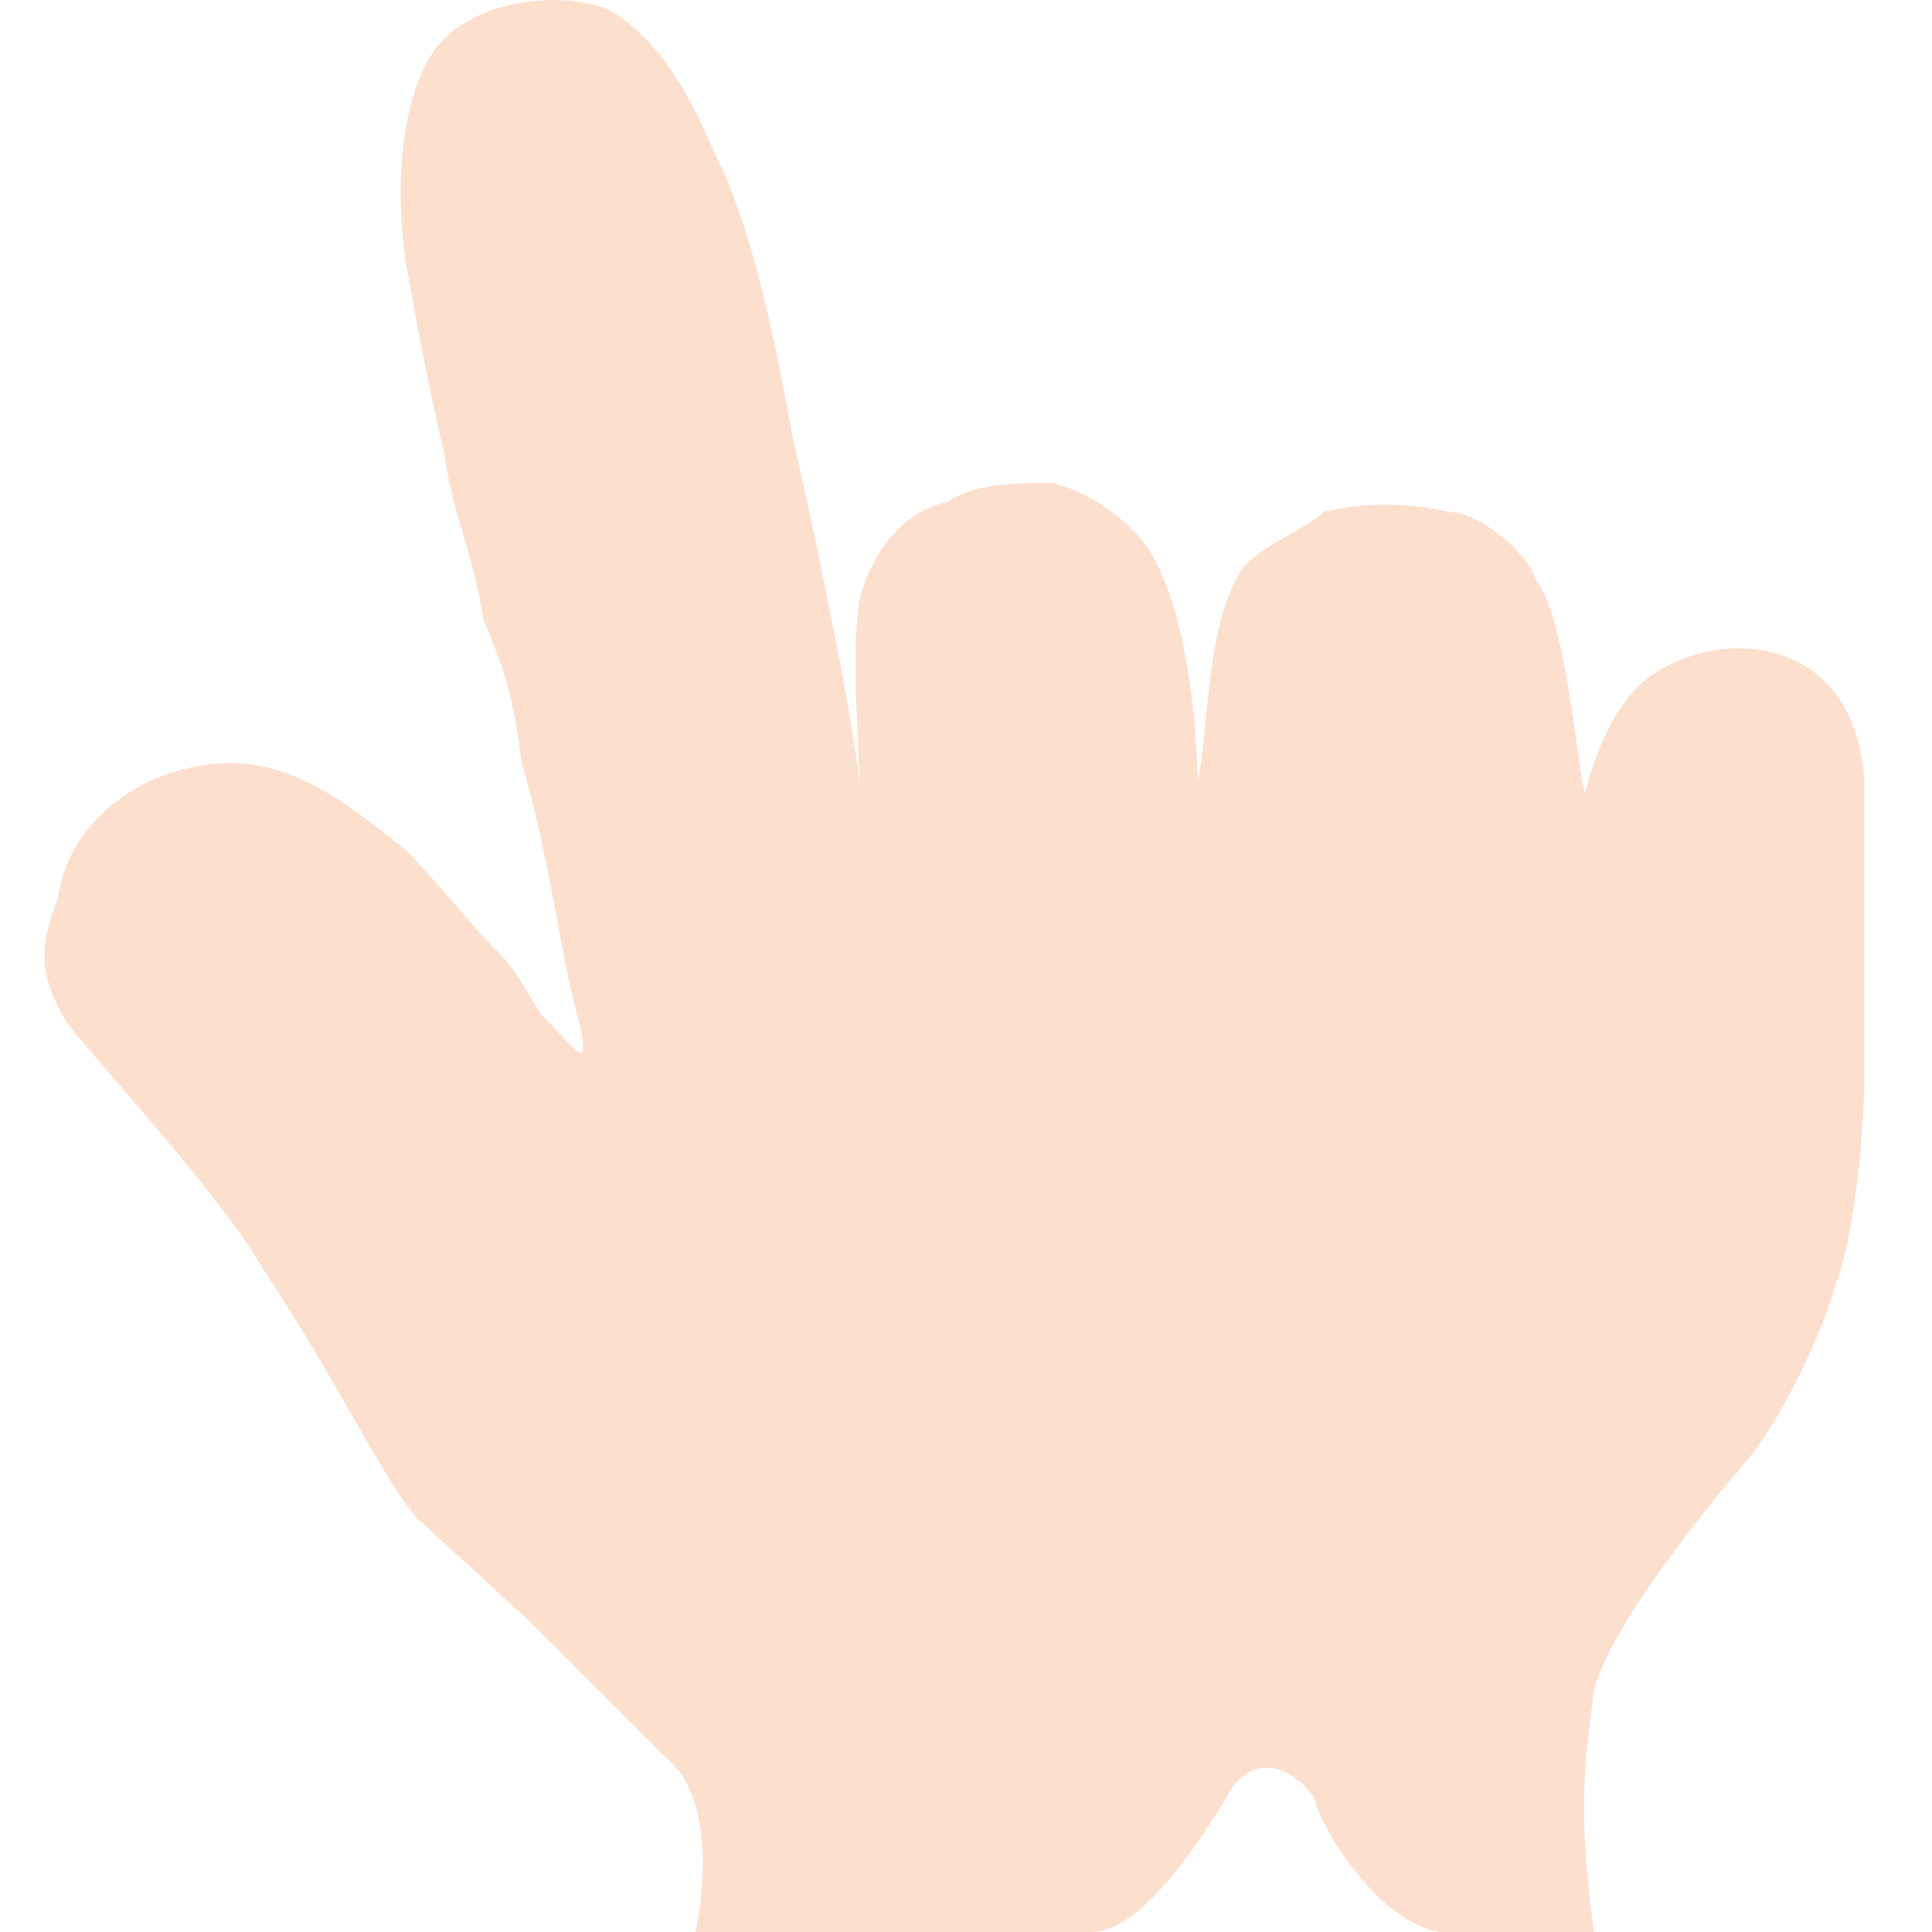
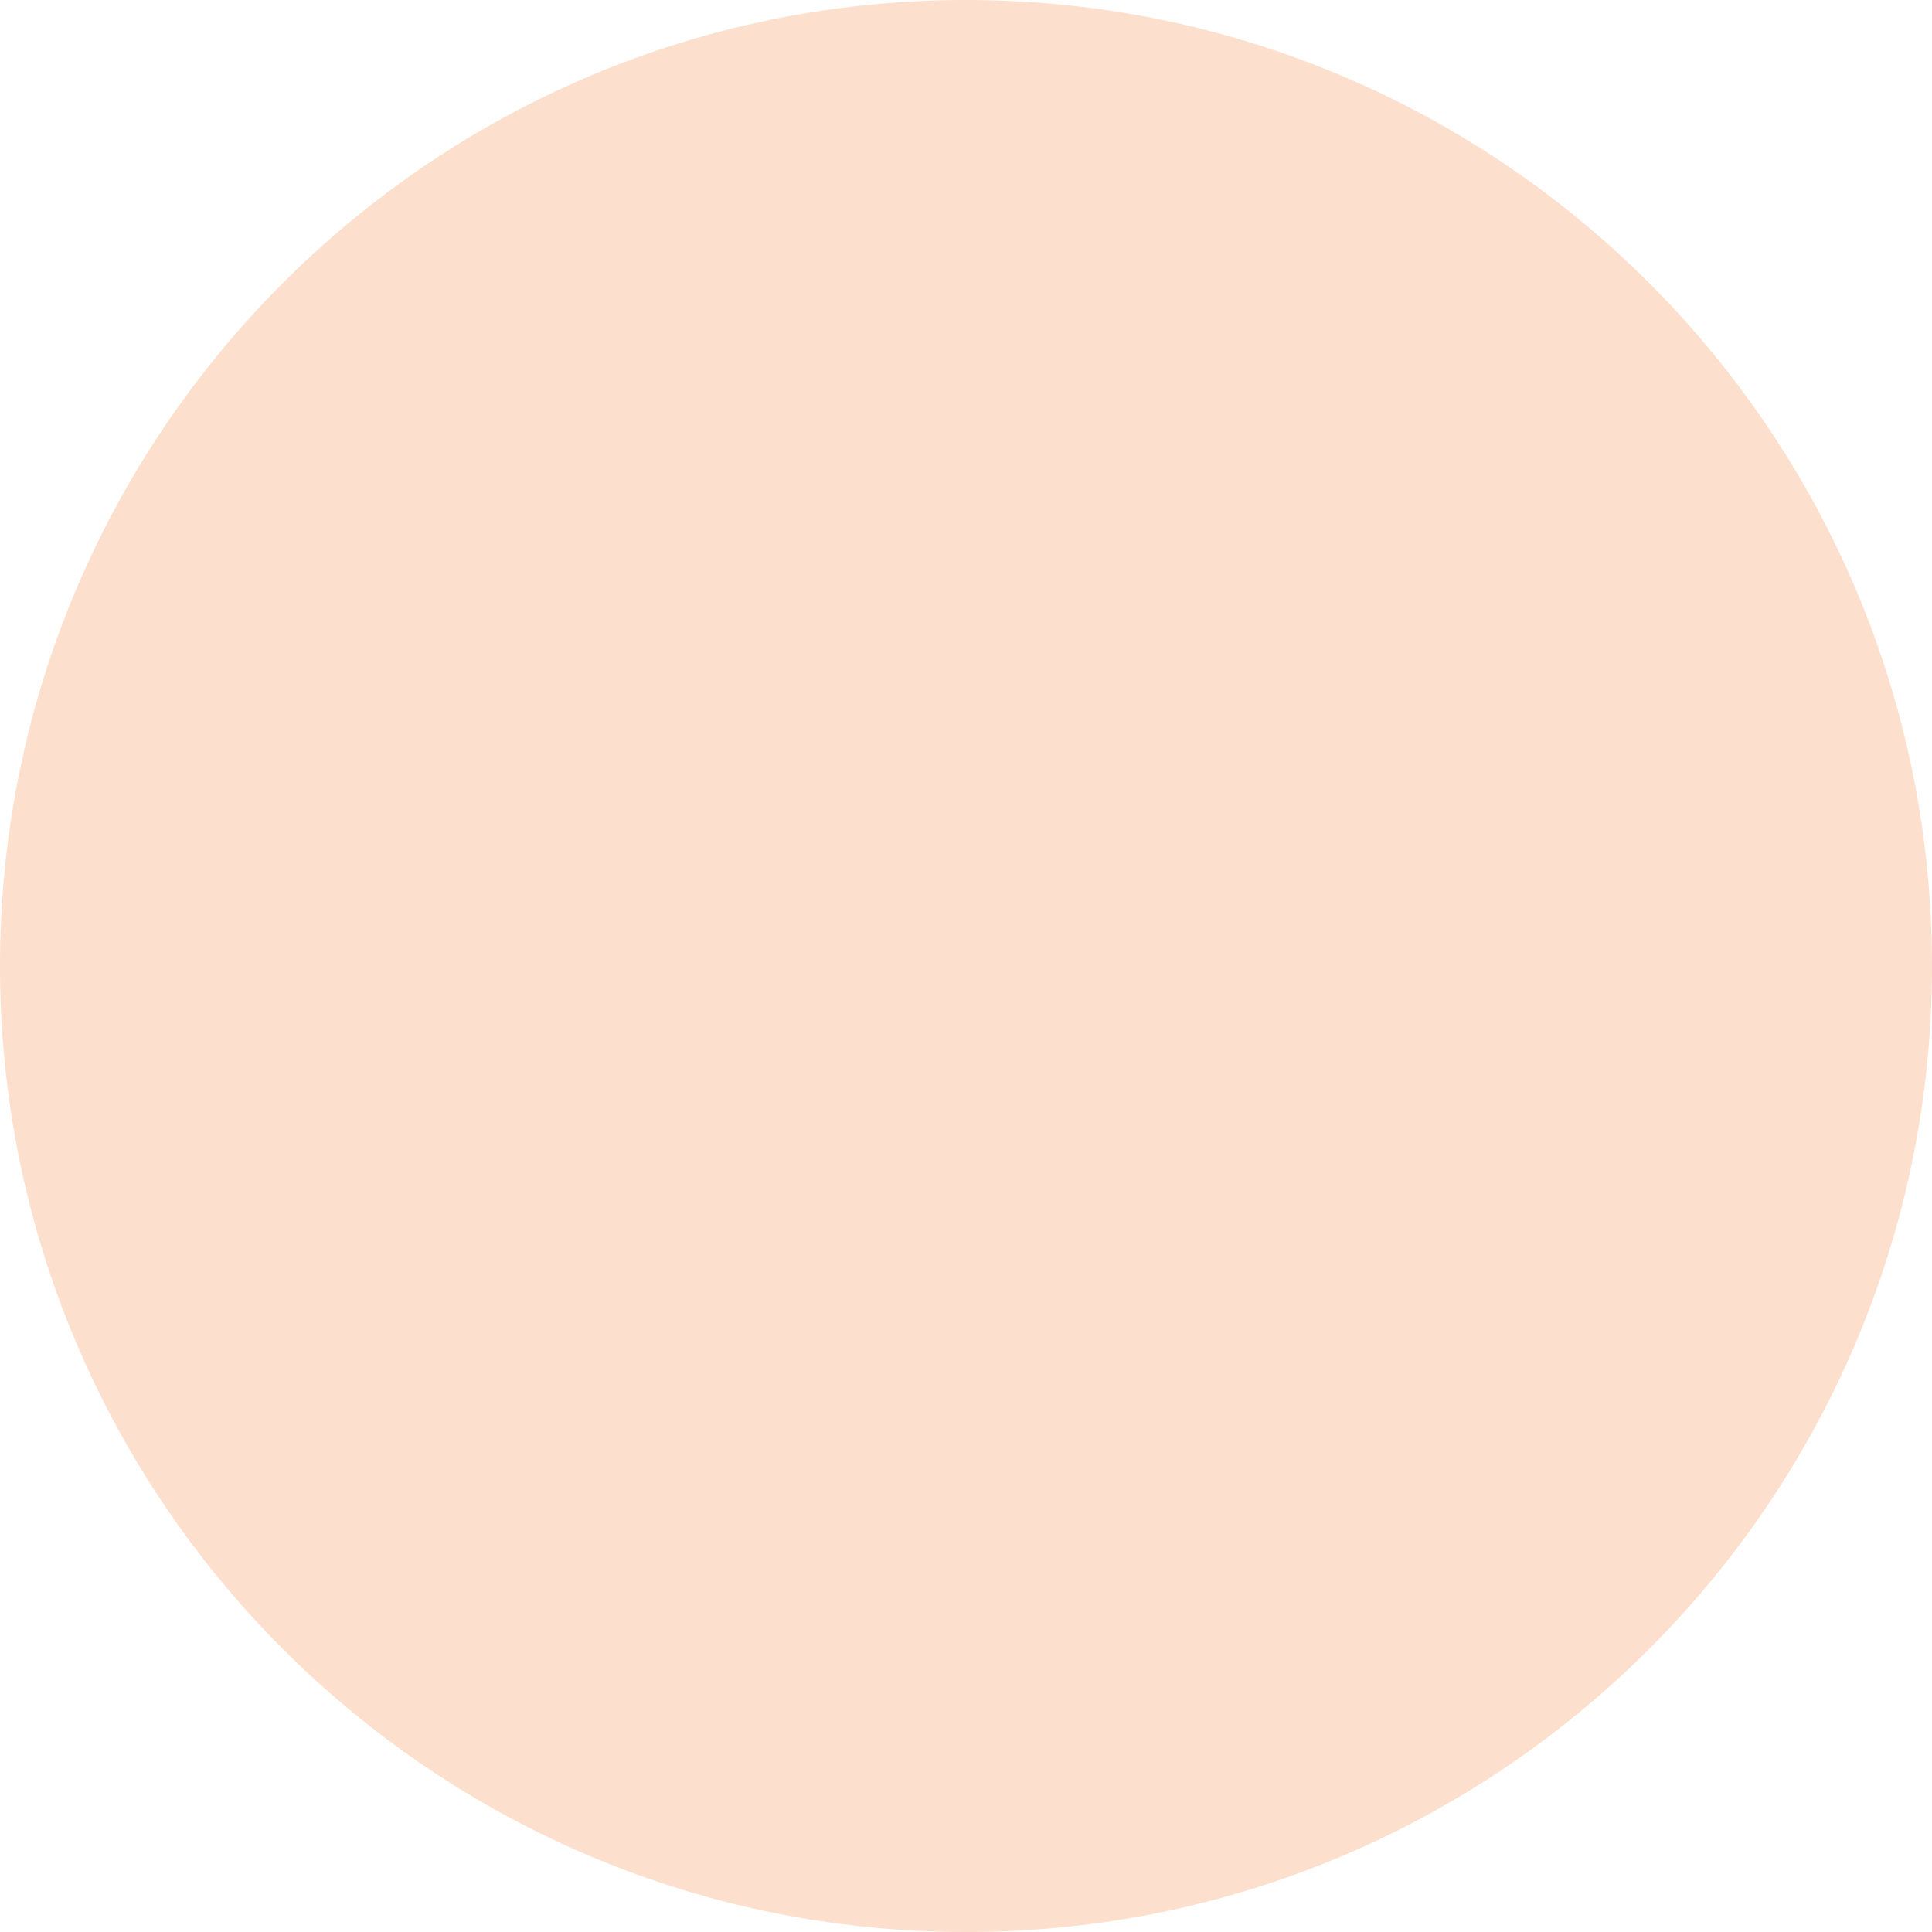
<svg xmlns="http://www.w3.org/2000/svg" version="1.1" x="0px" y="0px" viewBox="0 0 20 20" style="enable-background:new 0 0 20 20;" xml:space="preserve">
  <style type="text/css">
- 	.st0{fill:#FCDFCD;}
- 	.st1{display:none;}
+ 	.st0{display:none;}
+ 	.st1{display:inline;fill:#FCDFCD;}
	.st2{display:inline;fill:none;stroke:#FCDFCD;stroke-miterlimit:10;}
	.st3{display:inline;fill:none;stroke:#FCDFCD;stroke-width:0.75;stroke-linecap:round;}
+ 	.st4{fill:#FCDFCD;}
</style>
-   <g id="Layer_1">
-     <path class="st0" d="M4.3,15.7c-0.4-0.5-0.8-1.4-1.6-2.6c-0.4-0.7-1.6-2-2-2.5c-0.3-0.5-0.3-0.8-0.1-1.3c0.1-0.8,0.9-1.4,1.8-1.4   c0.7,0,1.3,0.5,1.8,0.9c0.3,0.3,0.7,0.8,0.9,1c0.3,0.3,0.3,0.4,0.5,0.7C6,10.9,6.1,11.1,6,10.6C5.8,9.9,5.7,8.9,5.4,7.9   C5.3,7.1,5.2,6.9,5,6.4c-0.1-0.7-0.3-1-0.4-1.7c-0.1-0.4-0.3-1.4-0.4-2C4.1,2.1,4.1,0.9,4.6,0.4C5,0,5.8-0.1,6.3,0.1   c0.7,0.4,1,1.3,1.2,1.7C7.8,2.5,8,3.4,8.2,4.5c0.3,1.3,0.7,3.3,0.7,3.7c0-0.5-0.1-1.4,0-2c0.1-0.4,0.4-0.9,0.9-1   C10.1,5,10.5,5,10.9,5c0.4,0.1,0.8,0.4,1,0.7c0.5,0.8,0.5,2.5,0.5,2.4c0.1-0.5,0.1-1.6,0.4-2.1c0.1-0.3,0.7-0.5,0.9-0.7   c0.4-0.1,0.9-0.1,1.3,0c0.3,0,0.8,0.4,0.9,0.7c0.3,0.4,0.4,1.7,0.5,2.2c0,0.1,0.1-0.5,0.4-0.9c0.5-0.8,2.4-1,2.5,0.8   c0,0.9,0,0.8,0,1.4s0,1,0,1.6s-0.1,1.7-0.3,2.2c-0.1,0.4-0.5,1.3-0.9,1.8c0,0-1.4,1.6-1.6,2.4c-0.1,0.8-0.1,0.8-0.1,1.3   c0,0.5,0.1,1.2,0.1,1.2s-1,0.1-1.6,0s-1.2-1-1.3-1.4c-0.3-0.4-0.7-0.4-0.9,0c-0.3,0.5-0.9,1.4-1.4,1.4c-0.9,0.1-2.7,0-4.1,0   c0,0,0.3-1.3-0.3-1.8c-0.4-0.4-1-1-1.4-1.4L4.3,15.7z" />
+   <g id="Layer_1" class="st0">
+     <path class="st1" d="M4.3,15.7c-0.4-0.5-0.8-1.4-1.6-2.6c-0.4-0.7-1.6-2-2-2.5c-0.3-0.5-0.3-0.8-0.1-1.3c0.1-0.8,0.9-1.4,1.8-1.4   c0.7,0,1.3,0.5,1.8,0.9c0.3,0.3,0.7,0.8,0.9,1c0.3,0.3,0.3,0.4,0.5,0.7C6,10.9,6.1,11.1,6,10.6C5.8,9.9,5.7,8.9,5.4,7.9   C5.3,7.1,5.2,6.9,5,6.4c-0.1-0.7-0.3-1-0.4-1.7c-0.1-0.4-0.3-1.4-0.4-2C4.1,2.1,4.1,0.9,4.6,0.4C5,0,5.8-0.1,6.3,0.1   c0.7,0.4,1,1.3,1.2,1.7C7.8,2.5,8,3.4,8.2,4.5c0.3,1.3,0.7,3.3,0.7,3.7c0-0.5-0.1-1.4,0-2c0.1-0.4,0.4-0.9,0.9-1   C10.1,5,10.5,5,10.9,5c0.4,0.1,0.8,0.4,1,0.7c0.5,0.8,0.5,2.5,0.5,2.4c0.1-0.5,0.1-1.6,0.4-2.1c0.1-0.3,0.7-0.5,0.9-0.7   c0.4-0.1,0.9-0.1,1.3,0c0.3,0,0.8,0.4,0.9,0.7c0.3,0.4,0.4,1.7,0.5,2.2c0,0.1,0.1-0.5,0.4-0.9c0.5-0.8,2.4-1,2.5,0.8   c0,0.9,0,0.8,0,1.4s0,1,0,1.6s-0.1,1.7-0.3,2.2c-0.1,0.4-0.5,1.3-0.9,1.8c0,0-1.4,1.6-1.6,2.4c-0.1,0.8-0.1,0.8-0.1,1.3   c0,0.5,0.1,1.2,0.1,1.2s-1,0.1-1.6,0s-1.2-1-1.3-1.4c-0.3-0.4-0.7-0.4-0.9,0c-0.3,0.5-0.9,1.4-1.4,1.4c-0.9,0.1-2.7,0-4.1,0   c0,0,0.3-1.3-0.3-1.8c-0.4-0.4-1-1-1.4-1.4L4.3,15.7z" />
  </g>
-   <g id="Layer_3" class="st1">
+   <g id="Layer_3" class="st0">
    <path class="st2" d="M5.6,14.4c-0.3-0.4-0.6-1.1-1.2-2c-0.3-0.5-1.2-1.5-1.5-1.9c-0.2-0.4-0.2-0.6-0.1-1c0.1-0.6,0.7-1.1,1.4-1.1   c0.5,0,1,0.4,1.4,0.7c0.2,0.2,0.5,0.6,0.7,0.8s0.2,0.3,0.4,0.5c0.2,0.3,0.3,0.5,0.2,0.1C6.8,10,6.7,9.2,6.5,8.4   C6.4,7.8,6.3,7.7,6.2,7.3C6.1,6.8,6,6.5,5.9,6C5.8,5.7,5.7,4.9,5.6,4.5C5.5,4,5.5,3.1,5.9,2.7c0.3-0.3,0.9-0.4,1.3-0.2   c0.5,0.3,0.8,1,0.9,1.3c0.2,0.5,0.4,1.2,0.5,2c0.2,1,0.5,2.5,0.5,2.8c0-0.4-0.1-1.1,0-1.5c0.1-0.3,0.3-0.7,0.7-0.8   c0.3-0.1,0.6-0.1,0.9-0.1c0.3,0.1,0.6,0.3,0.8,0.5c0.4,0.6,0.4,1.9,0.4,1.8C12,8.1,12,7.3,12.2,6.9c0.1-0.2,0.5-0.4,0.7-0.5   c0.3-0.1,0.7-0.1,1,0c0.2,0,0.6,0.3,0.7,0.5c0.2,0.3,0.3,1.3,0.4,1.7c0,0.1,0.1-0.4,0.3-0.7c0.4-0.6,1.8-0.8,1.9,0.6   c0,0.7,0,0.6,0,1.1s0,0.8,0,1.2s-0.1,1.3-0.2,1.7c-0.1,0.3-0.4,1-0.7,1.4c0,0-1.1,1.2-1.2,1.8c-0.1,0.6-0.1,0.6-0.1,1   s0.1,0.9,0.1,0.9s-0.8,0.1-1.2,0s-0.9-0.8-1-1.1c-0.2-0.3-0.5-0.3-0.7,0c-0.2,0.4-0.7,1.1-1.1,1.1c-0.7,0.1-2.1,0-3.1,0   c0,0,0.2-1-0.2-1.4C7.5,15.8,7,15.3,6.7,15L5.6,14.4z" />
  </g>
-   <g id="Layer_2" class="st1">
+   <g id="Layer_2" class="st0">
    <line class="st3" x1="13.9" y1="14.7" x2="13.9" y2="11.2" />
    <line class="st3" x1="11.9" y1="14.7" x2="11.8" y2="11.2" />
    <line class="st3" x1="9.9" y1="11.2" x2="9.9" y2="14.7" />
  </g>
+   <g id="Layer_4">
+     <g>
+       <circle class="st4" cx="10" cy="10" r="10" />
+     </g>
+   </g>
</svg>
